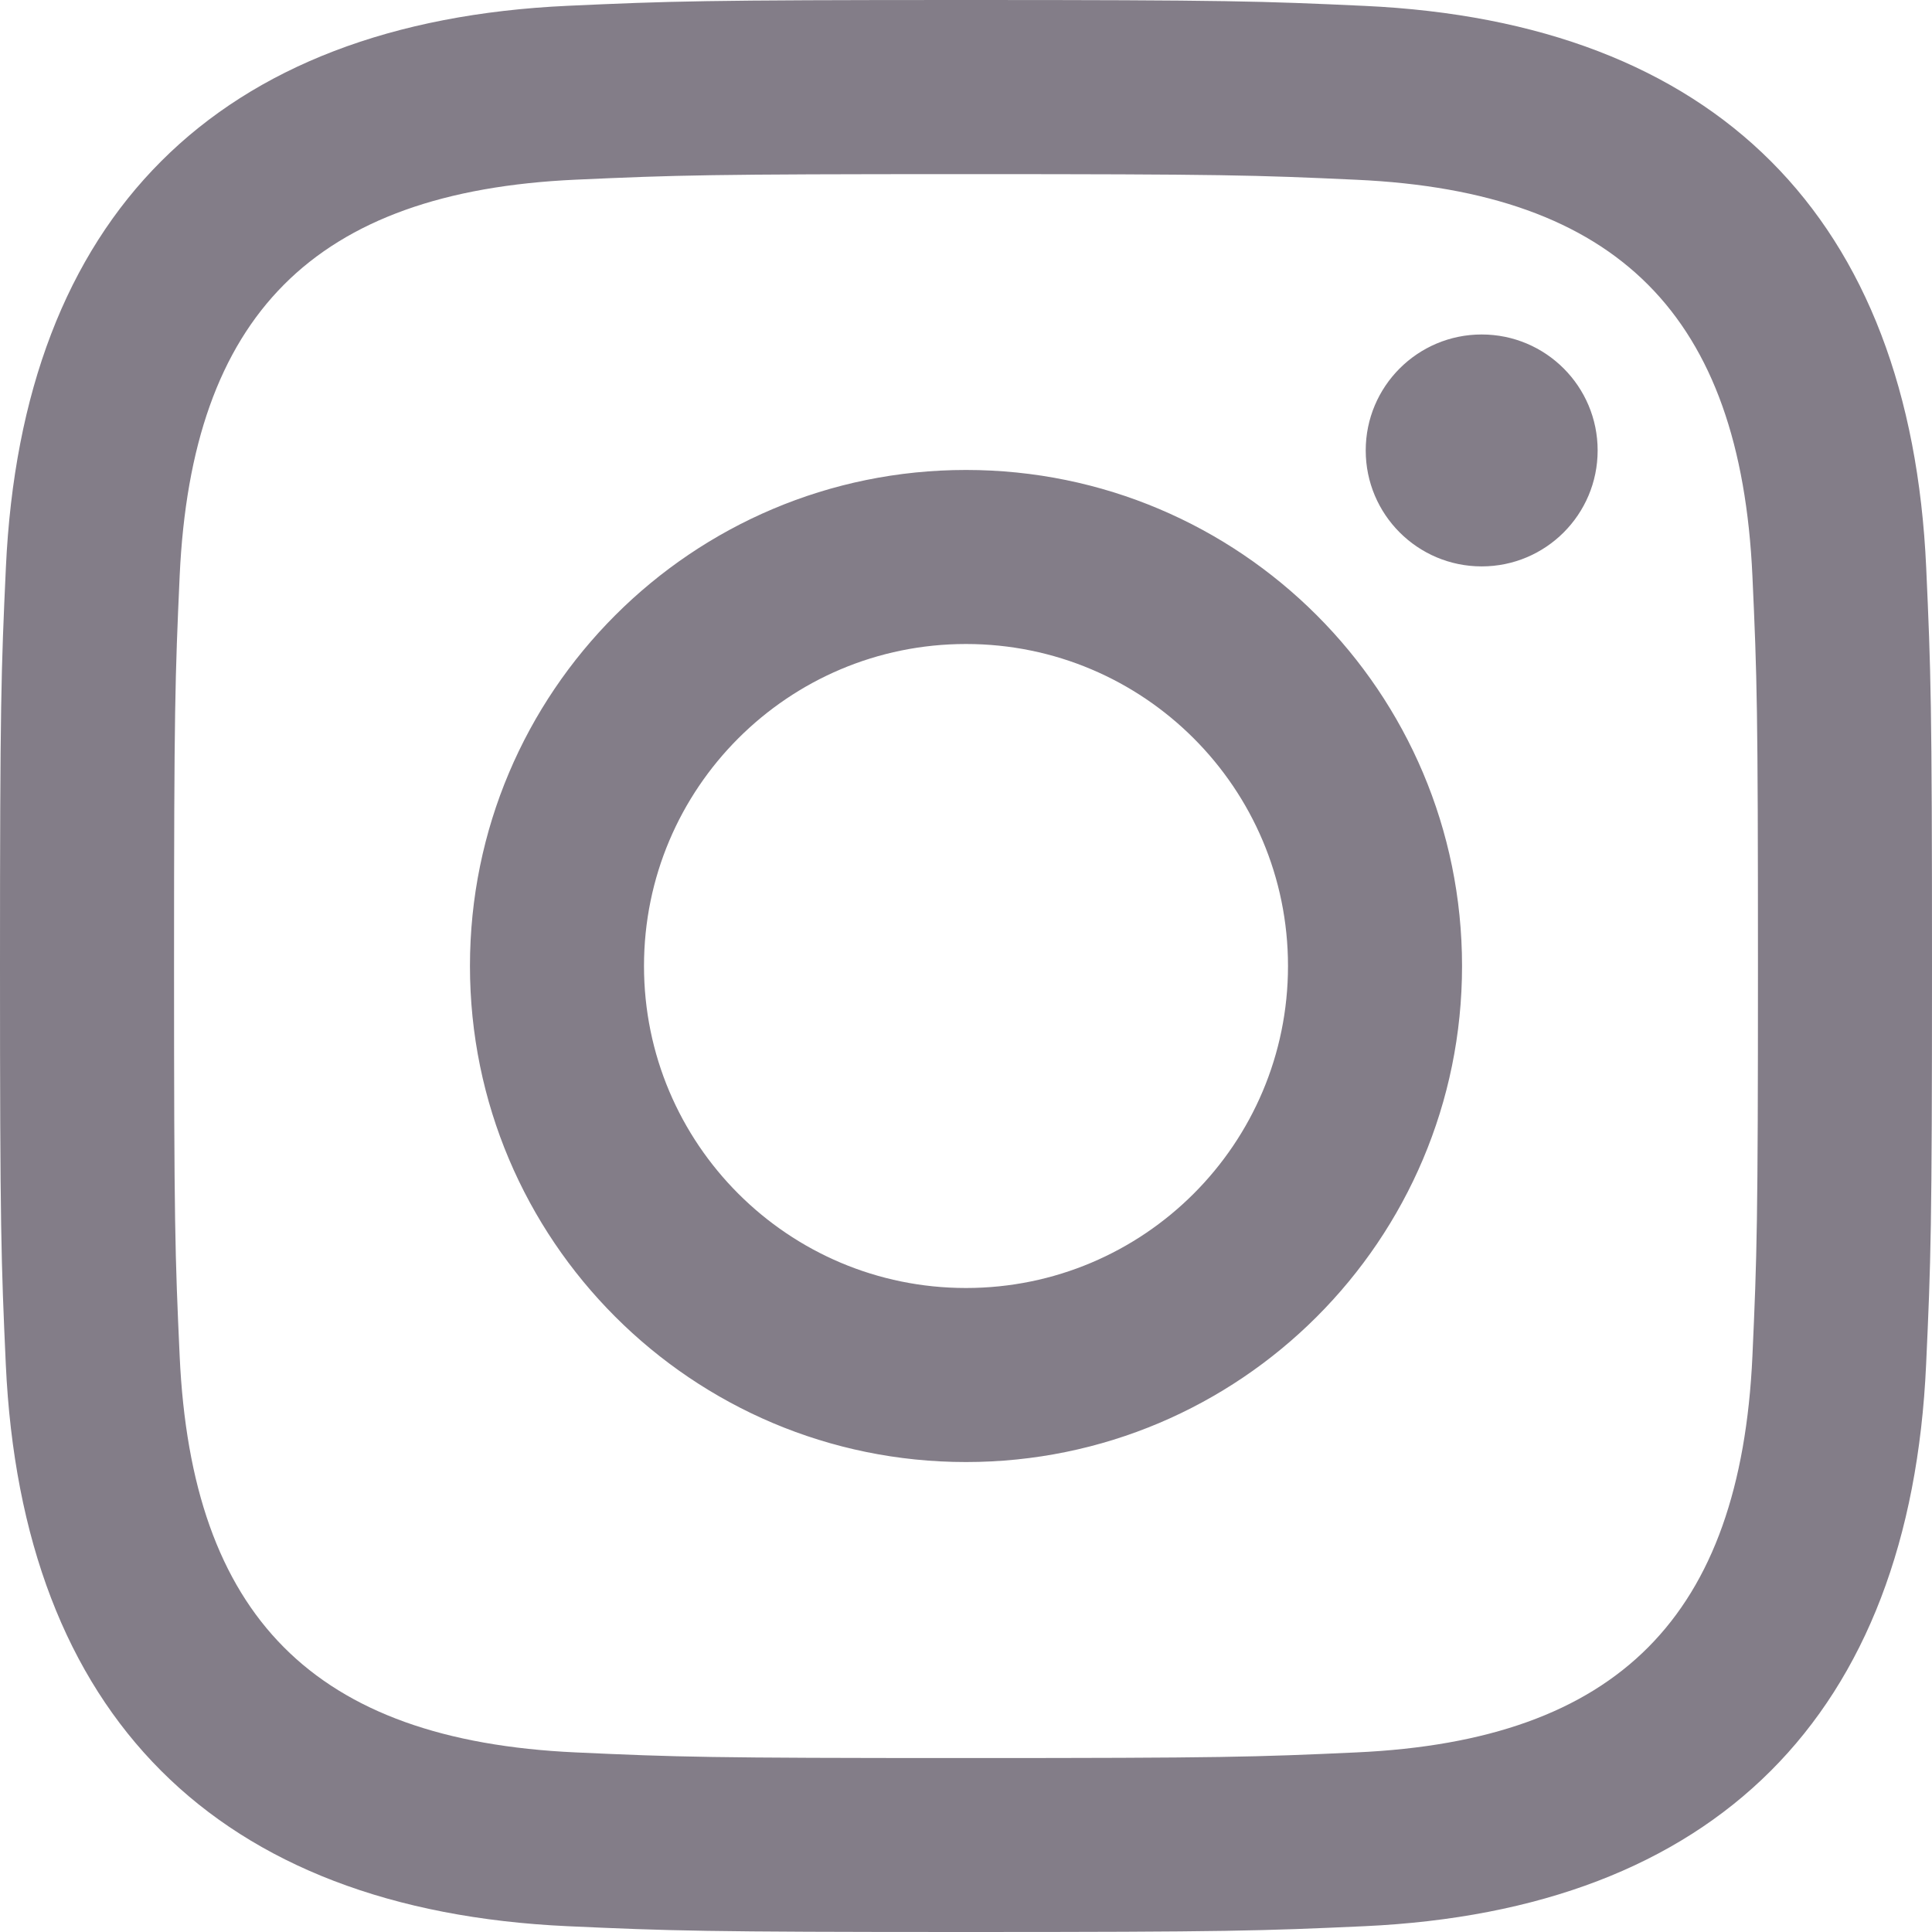
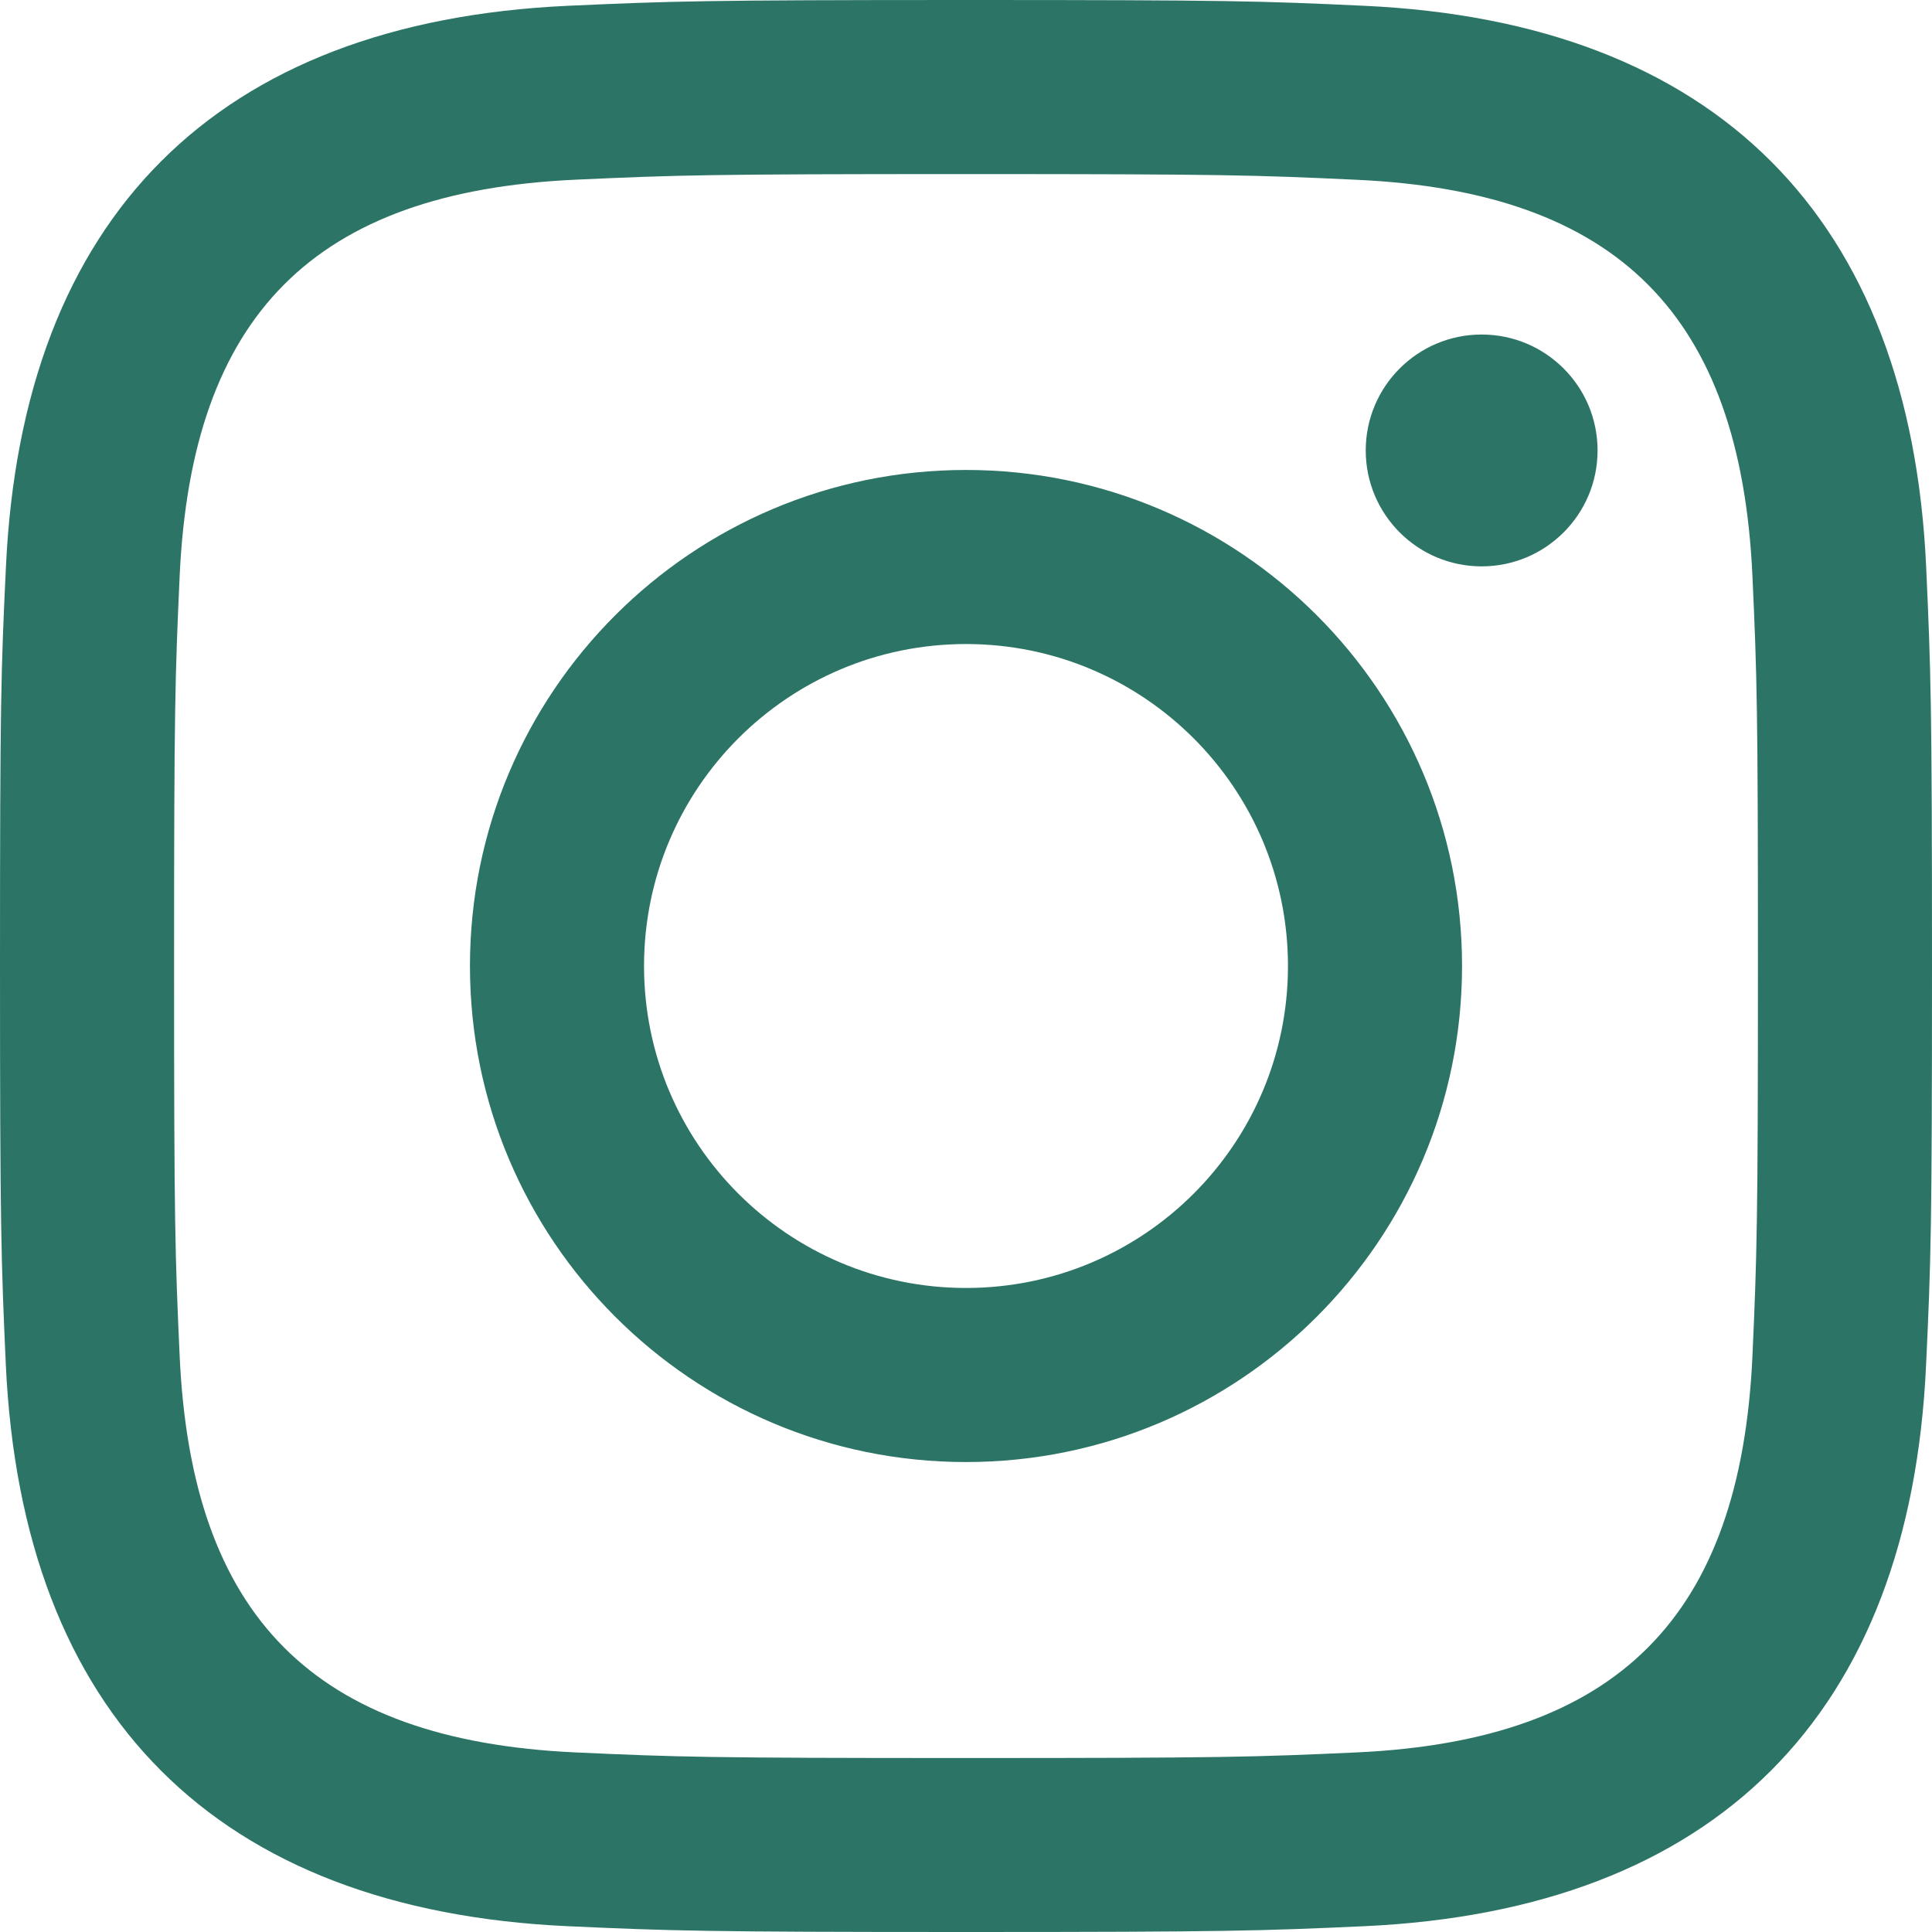
- <svg xmlns="http://www.w3.org/2000/svg" width="24" height="24">
-   <path fill="#837D88" d="M12 2.163c3.204 0 3.584.012 4.85.07 3.252.148 4.771 1.691 4.919 4.919.058 1.265.069 1.645.069 4.849 0 3.205-.012 3.584-.069 4.849-.149 3.225-1.664 4.771-4.919 4.919-1.266.058-1.644.07-4.85.07-3.204 0-3.584-.012-4.849-.07-3.26-.149-4.771-1.699-4.919-4.92-.058-1.265-.07-1.644-.07-4.849 0-3.204.013-3.583.07-4.849.149-3.227 1.664-4.771 4.919-4.919 1.266-.057 1.645-.069 4.849-.069zM12 0C8.741 0 8.333.014 7.053.072 2.695.272.273 2.69.073 7.052.014 8.333 0 8.741 0 12c0 3.259.014 3.668.072 4.948.2 4.358 2.618 6.78 6.98 6.98C8.333 23.986 8.741 24 12 24c3.259 0 3.668-.014 4.948-.072 4.354-.2 6.782-2.618 6.979-6.98.059-1.28.073-1.689.073-4.948 0-3.259-.014-3.667-.072-4.947-.196-4.354-2.617-6.78-6.979-6.98C15.668.014 15.259 0 12 0zm0 5.838a6.162 6.162 0 100 12.324 6.162 6.162 0 000-12.324zM12 16a4 4 0 110-8 4 4 0 010 8zm6.406-11.845a1.44 1.44 0 100 2.881 1.44 1.44 0 000-2.881z" />
+ <svg xmlns="http://www.w3.org/2000/svg" width="20" height="20">
+   <path d="M10 1.802c2.67 0 2.987.01 4.042.059 2.71.123 3.975 1.409 4.099 4.099.048 1.054.057 1.37.057 4.04 0 2.672-.01 2.988-.057 4.042-.124 2.687-1.387 3.975-4.1 4.099-1.054.048-1.37.058-4.041.058-2.67 0-2.987-.01-4.04-.058-2.718-.124-3.977-1.416-4.1-4.1-.048-1.054-.058-1.37-.058-4.041 0-2.67.01-2.986.058-4.04.124-2.69 1.387-3.977 4.1-4.1 1.054-.048 1.37-.058 4.04-.058zM10 0C7.284 0 6.944.012 5.877.06 2.246.227.227 2.242.061 5.877.01 6.944 0 7.284 0 10s.012 3.057.06 4.123c.167 3.632 2.182 5.65 5.817 5.817 1.067.048 1.407.06 4.123.06s3.057-.012 4.123-.06c3.629-.167 5.652-2.182 5.816-5.817.05-1.066.061-1.407.061-4.123s-.012-3.056-.06-4.122C19.777 2.249 17.76.228 14.124.06 13.057.01 12.716 0 10 0zm0 4.865a5.135 5.135 0 100 10.27 5.135 5.135 0 000-10.27zm0 8.468a3.333 3.333 0 110-6.666 3.333 3.333 0 010 6.666zm5.338-9.87a1.2 1.2 0 100 2.4 1.2 1.2 0 000-2.4z" fill="#2C7566" fill-rule="nonzero" />
</svg>
